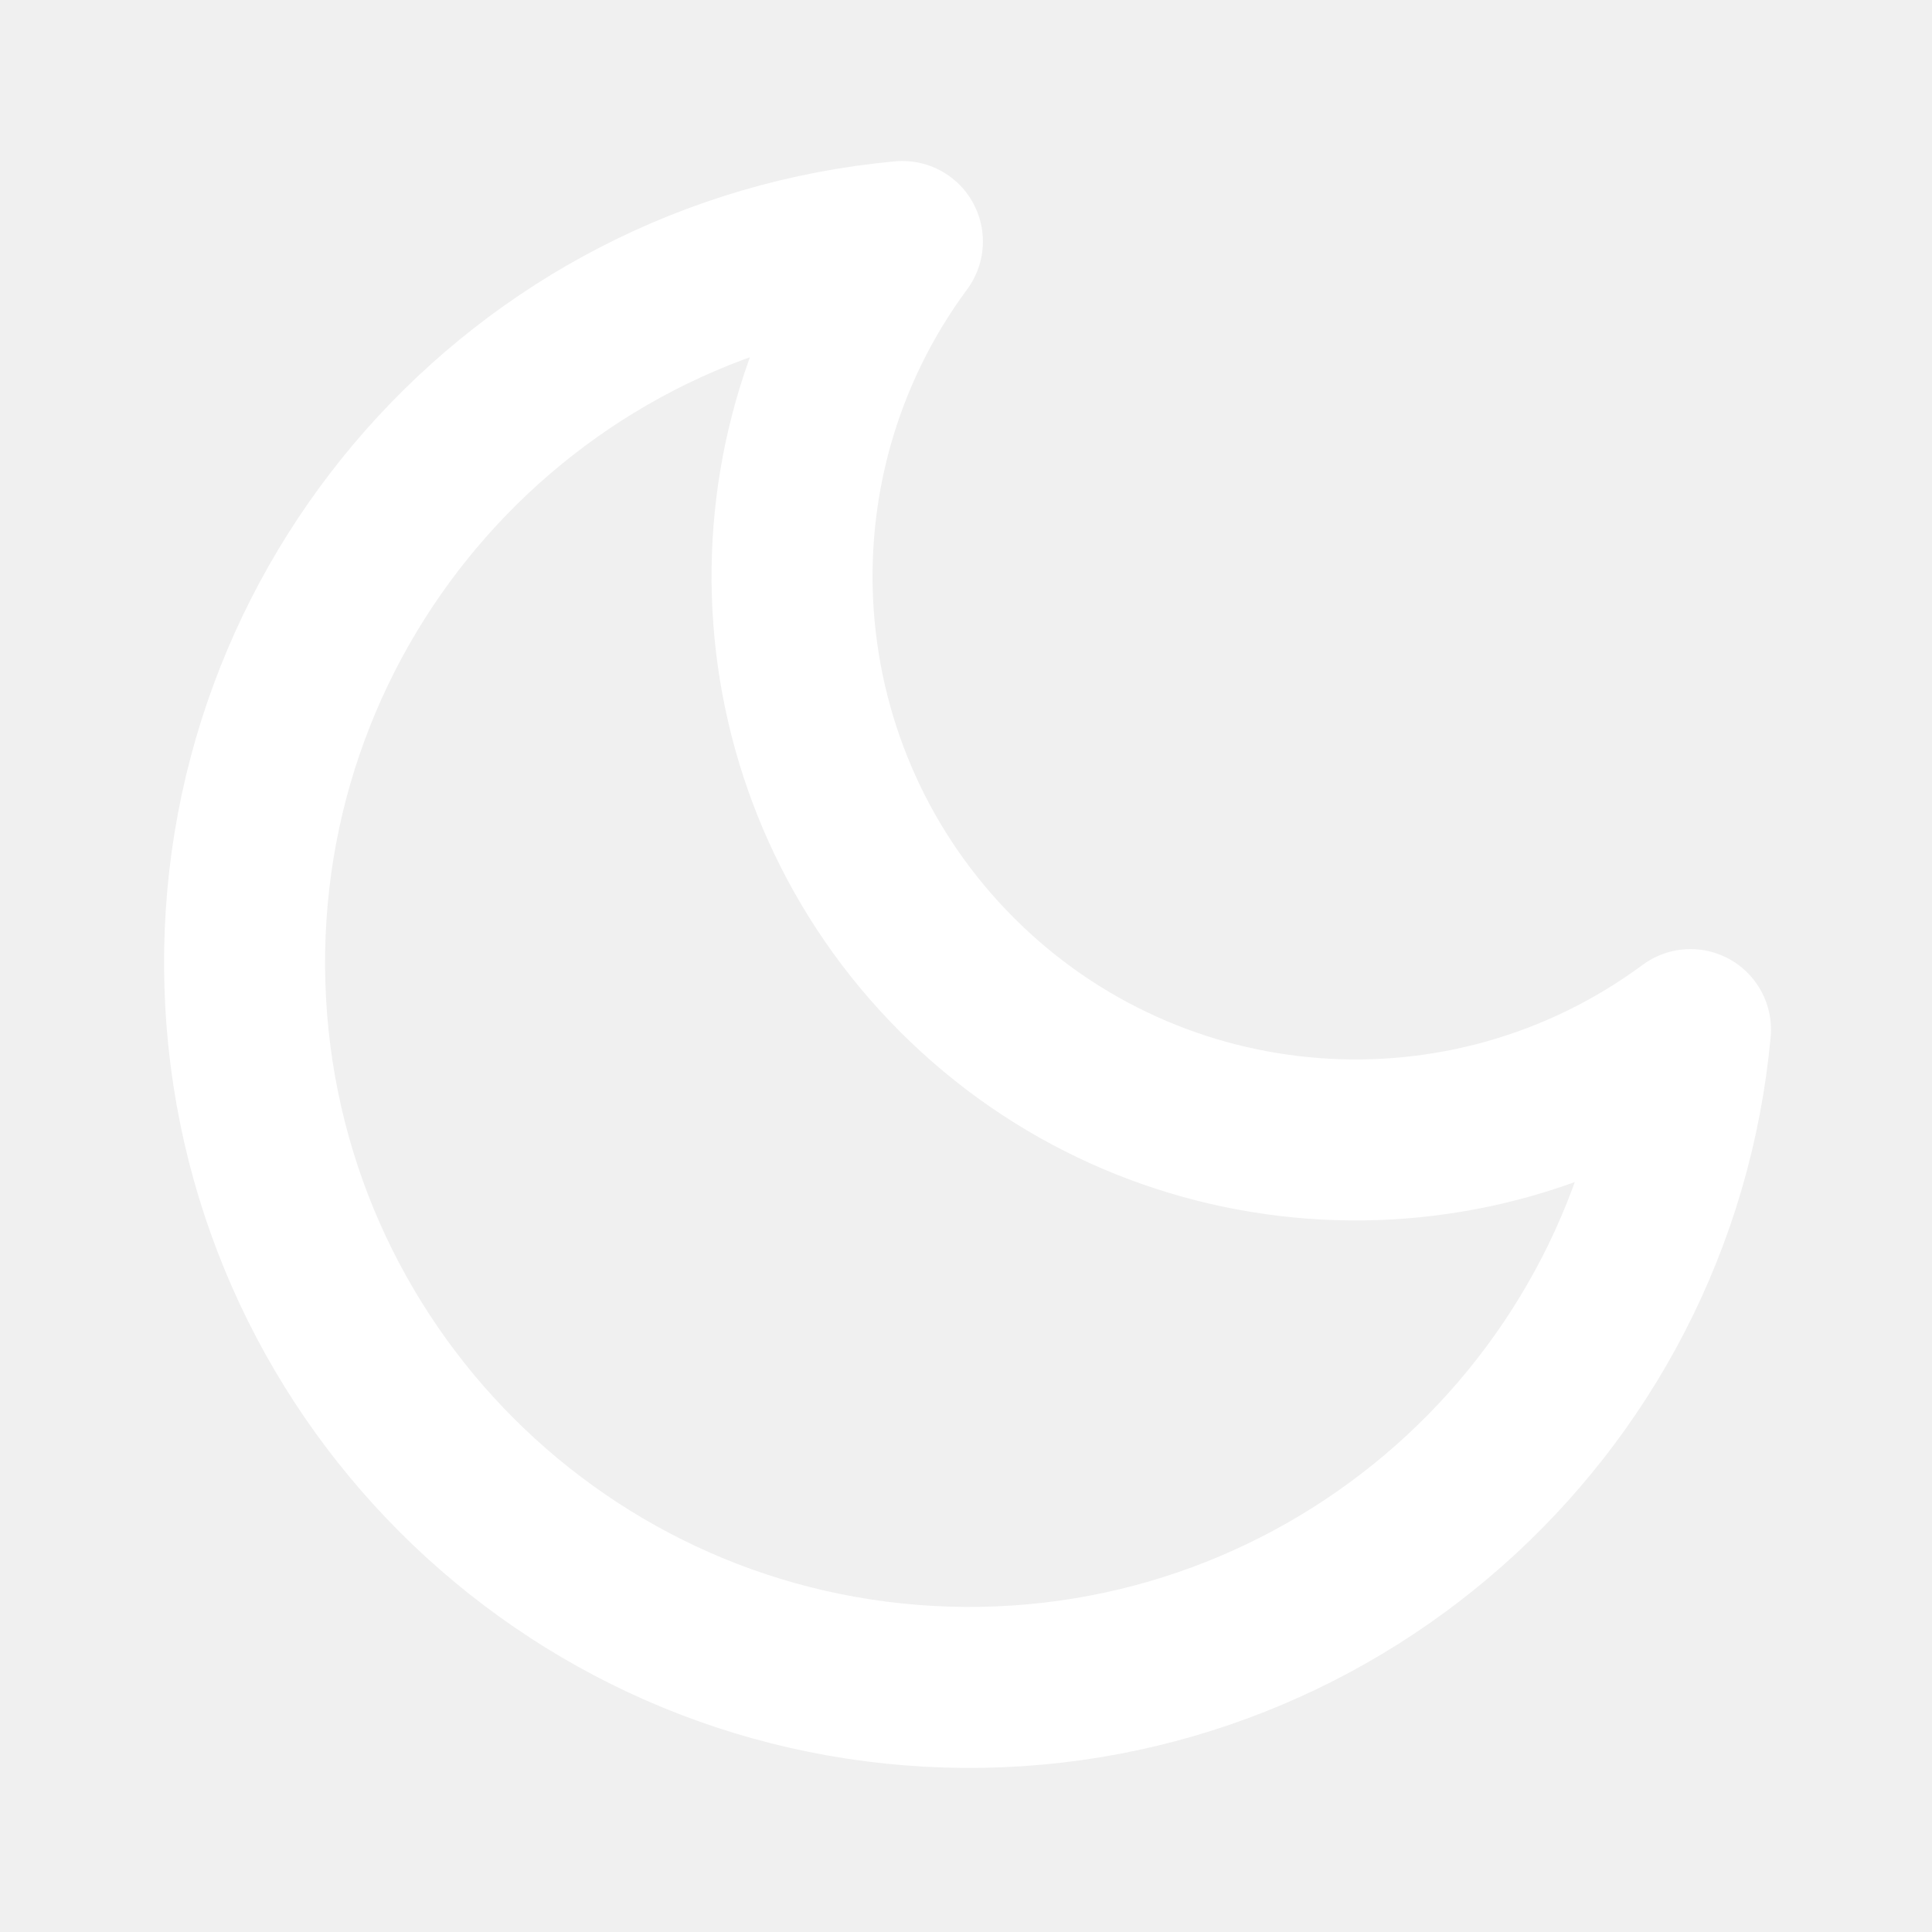
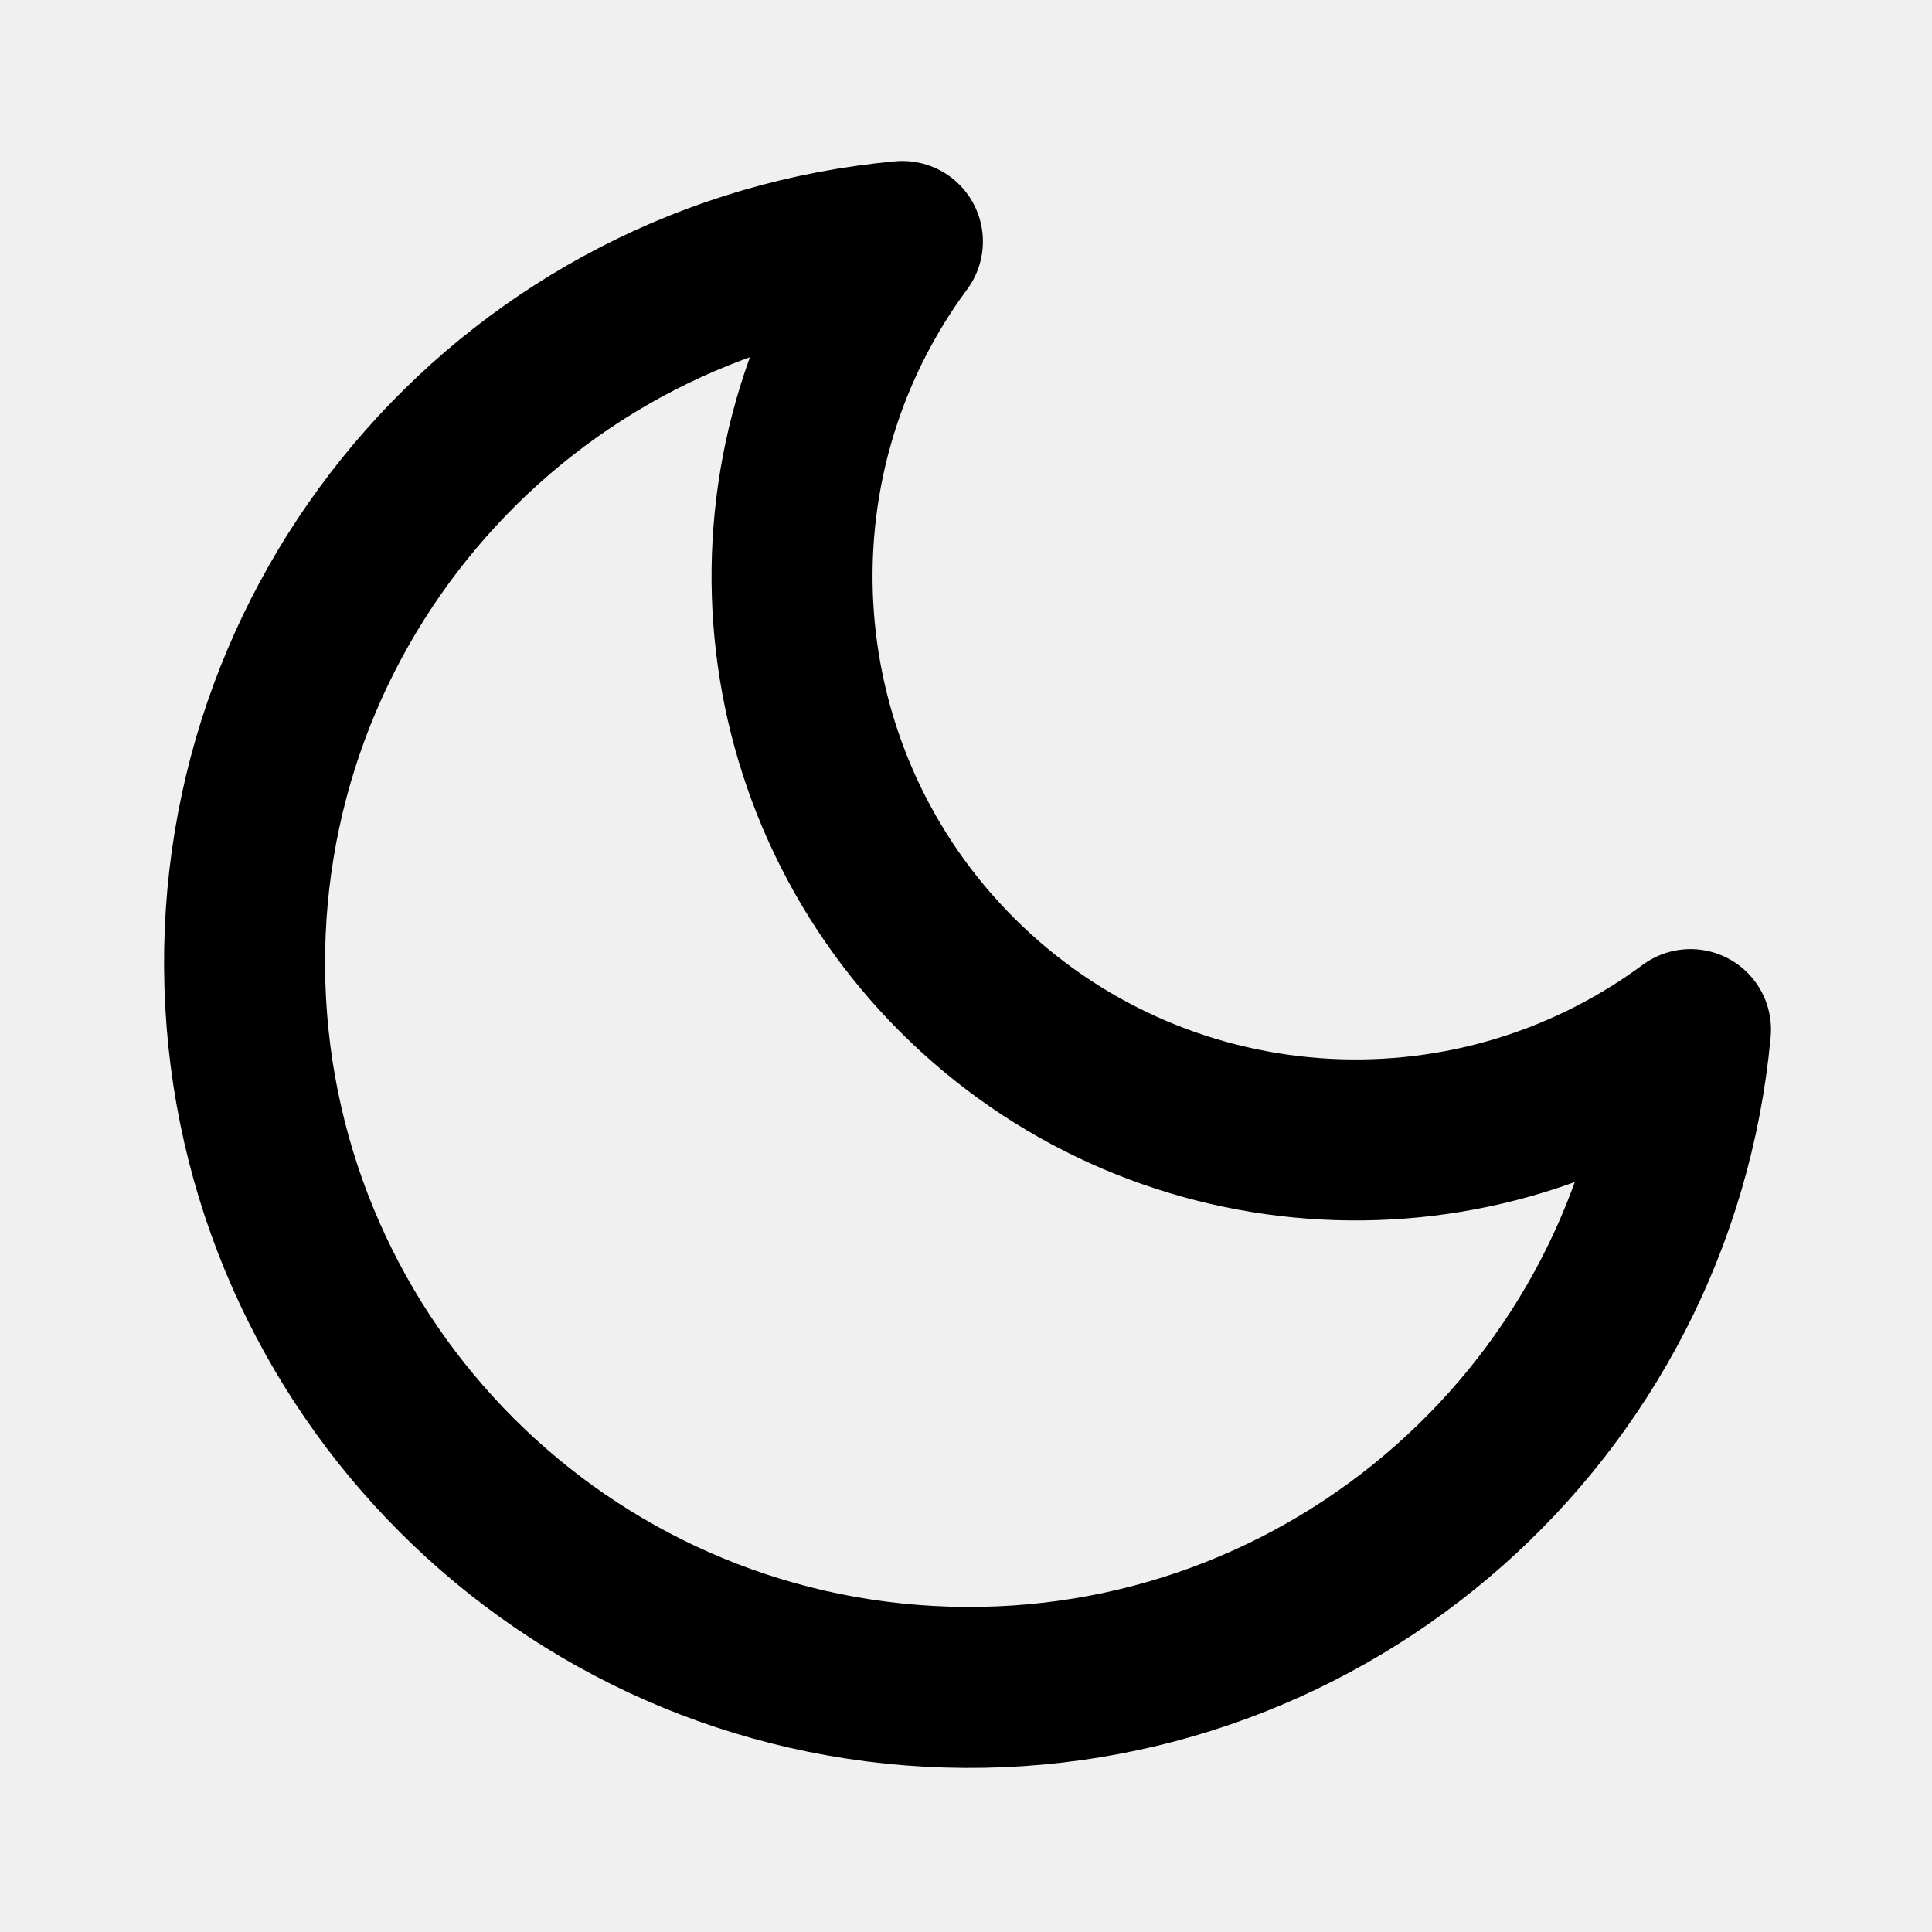
- <svg xmlns="http://www.w3.org/2000/svg" width="24" height="24" viewBox="0 0 24 24" fill="none" stroke="white" stroke-width="2" stroke-linecap="round" stroke-linejoin="round" class="feather feather-moon">
+ <svg xmlns="http://www.w3.org/2000/svg" width="24" height="24" viewBox="0 0 24 24" fill="none" stroke="black" stroke-width="2" stroke-linecap="round" stroke-linejoin="round" class="feather feather-moon">
  <path d="M21 12.79A9 9 0 1 1 11.21 3 7 7 0 0 0 21 12.79z" />
</svg>
